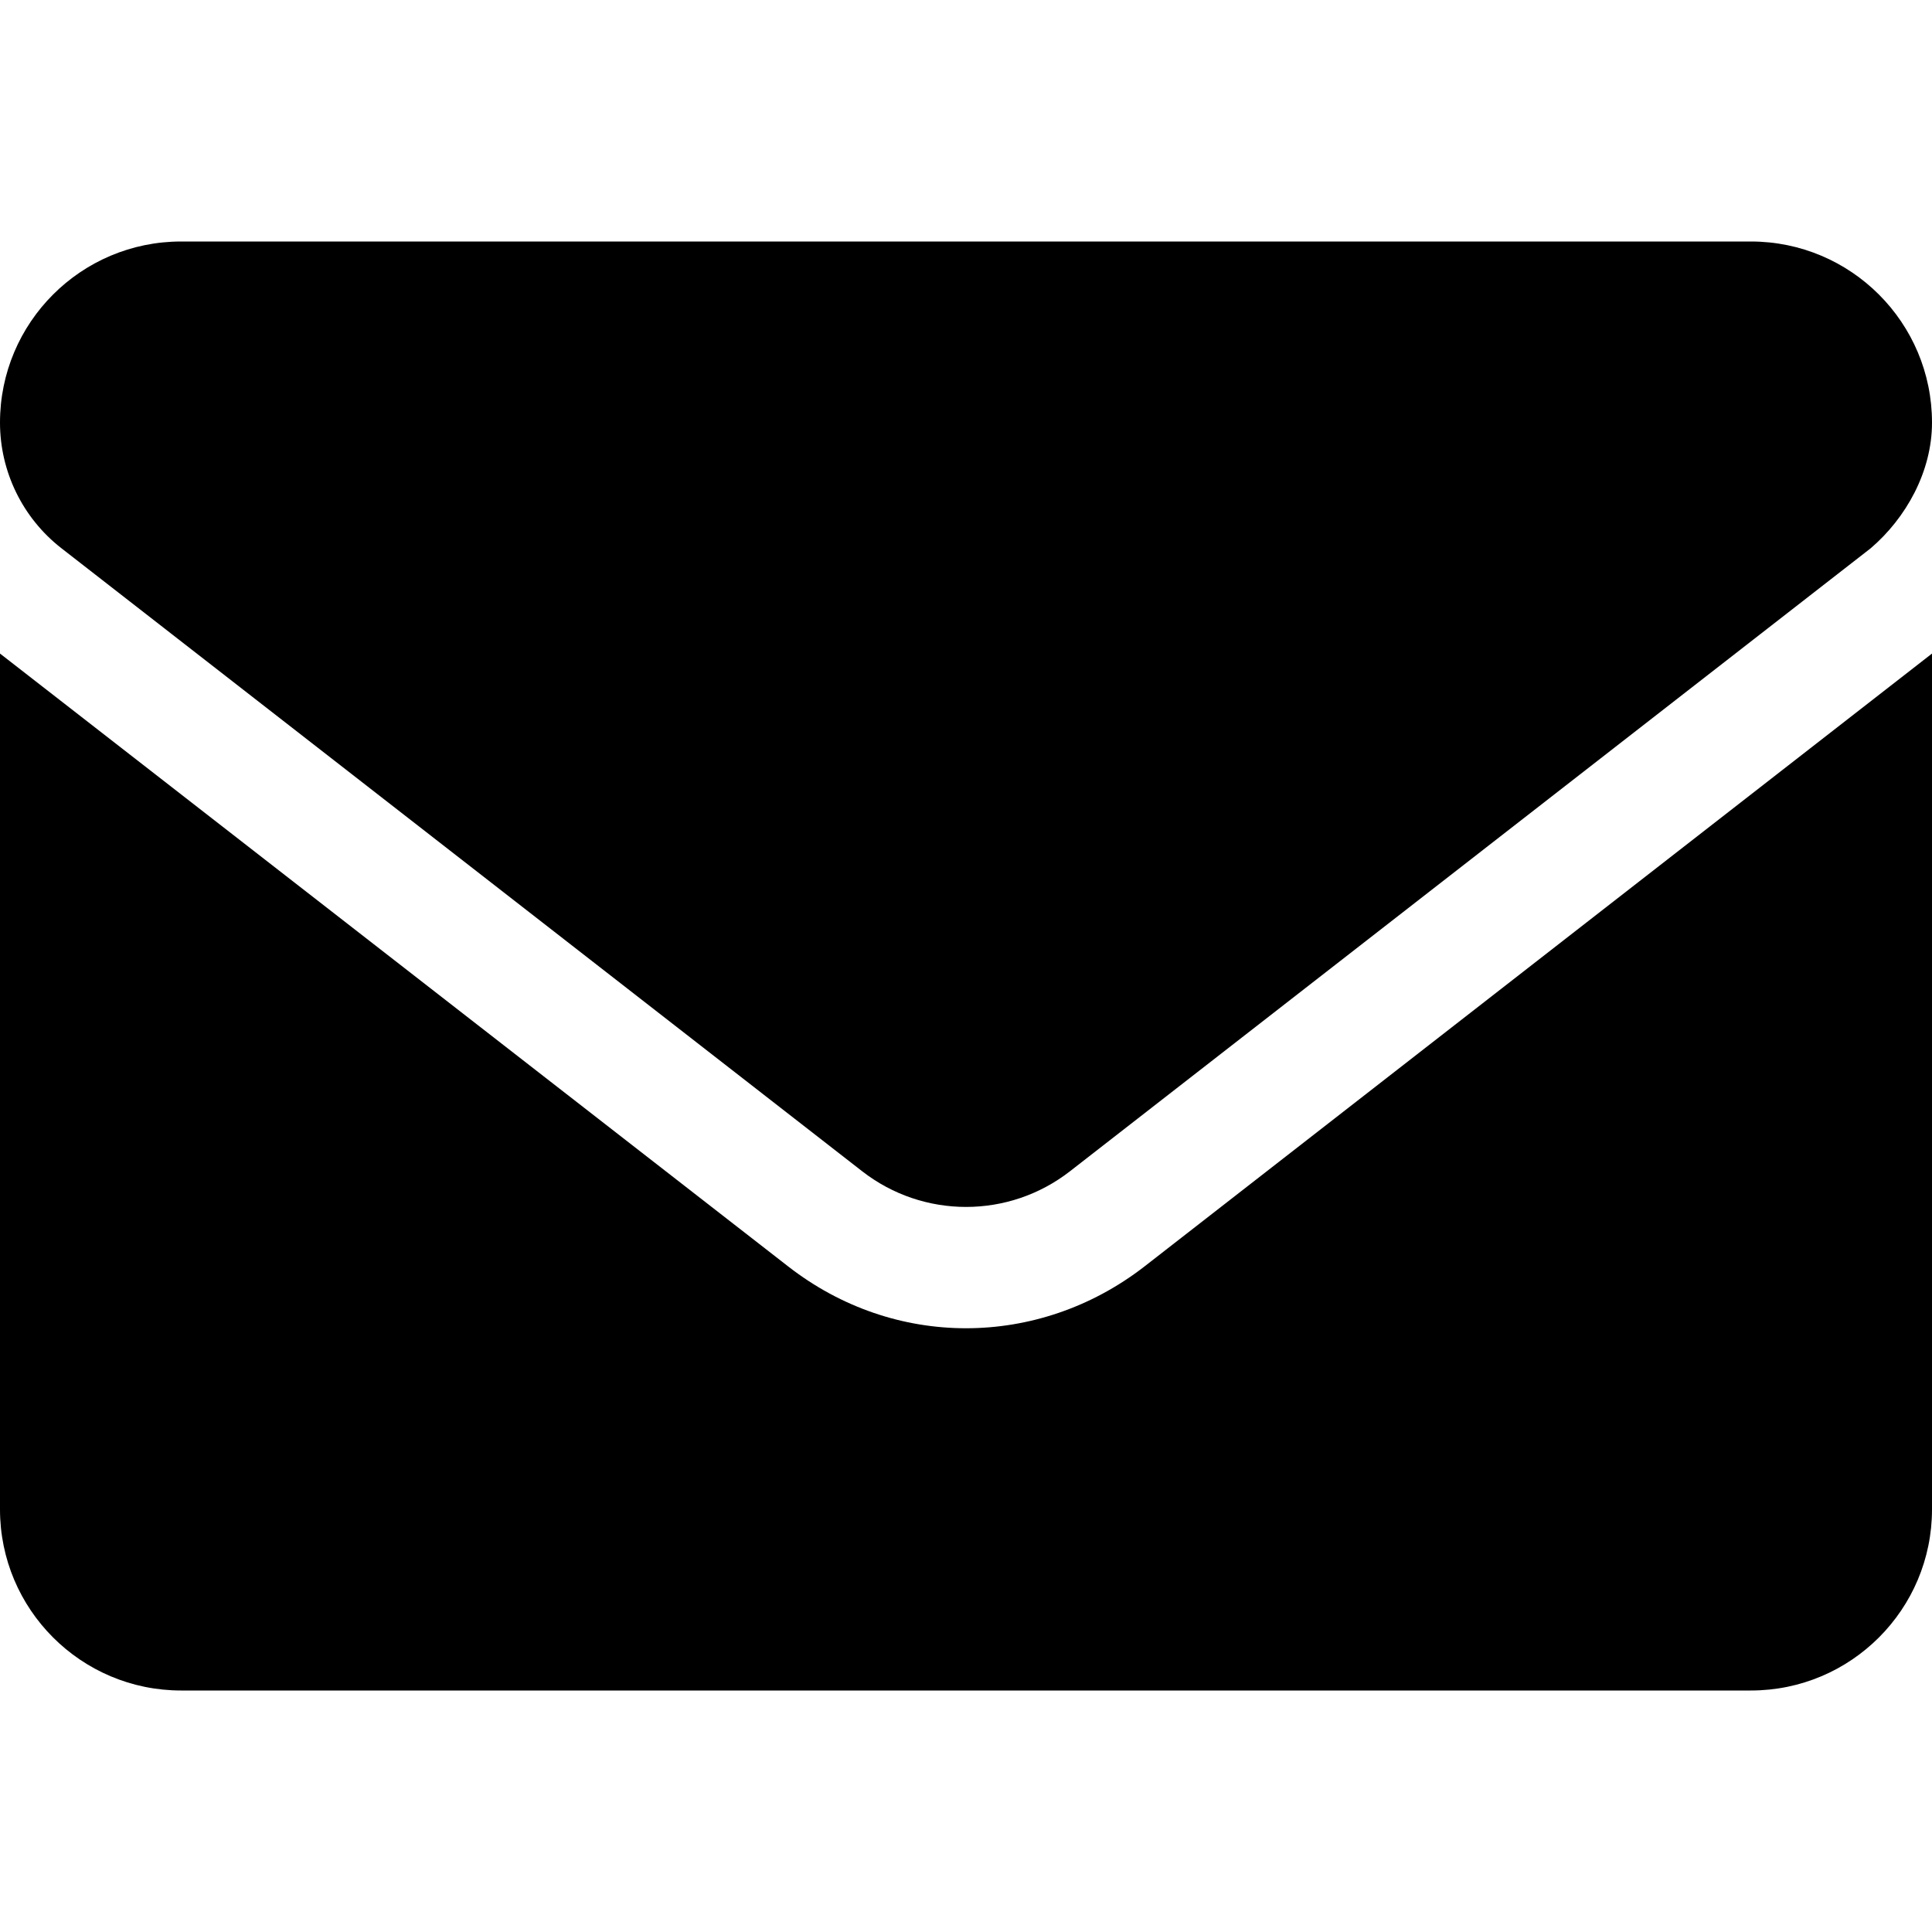
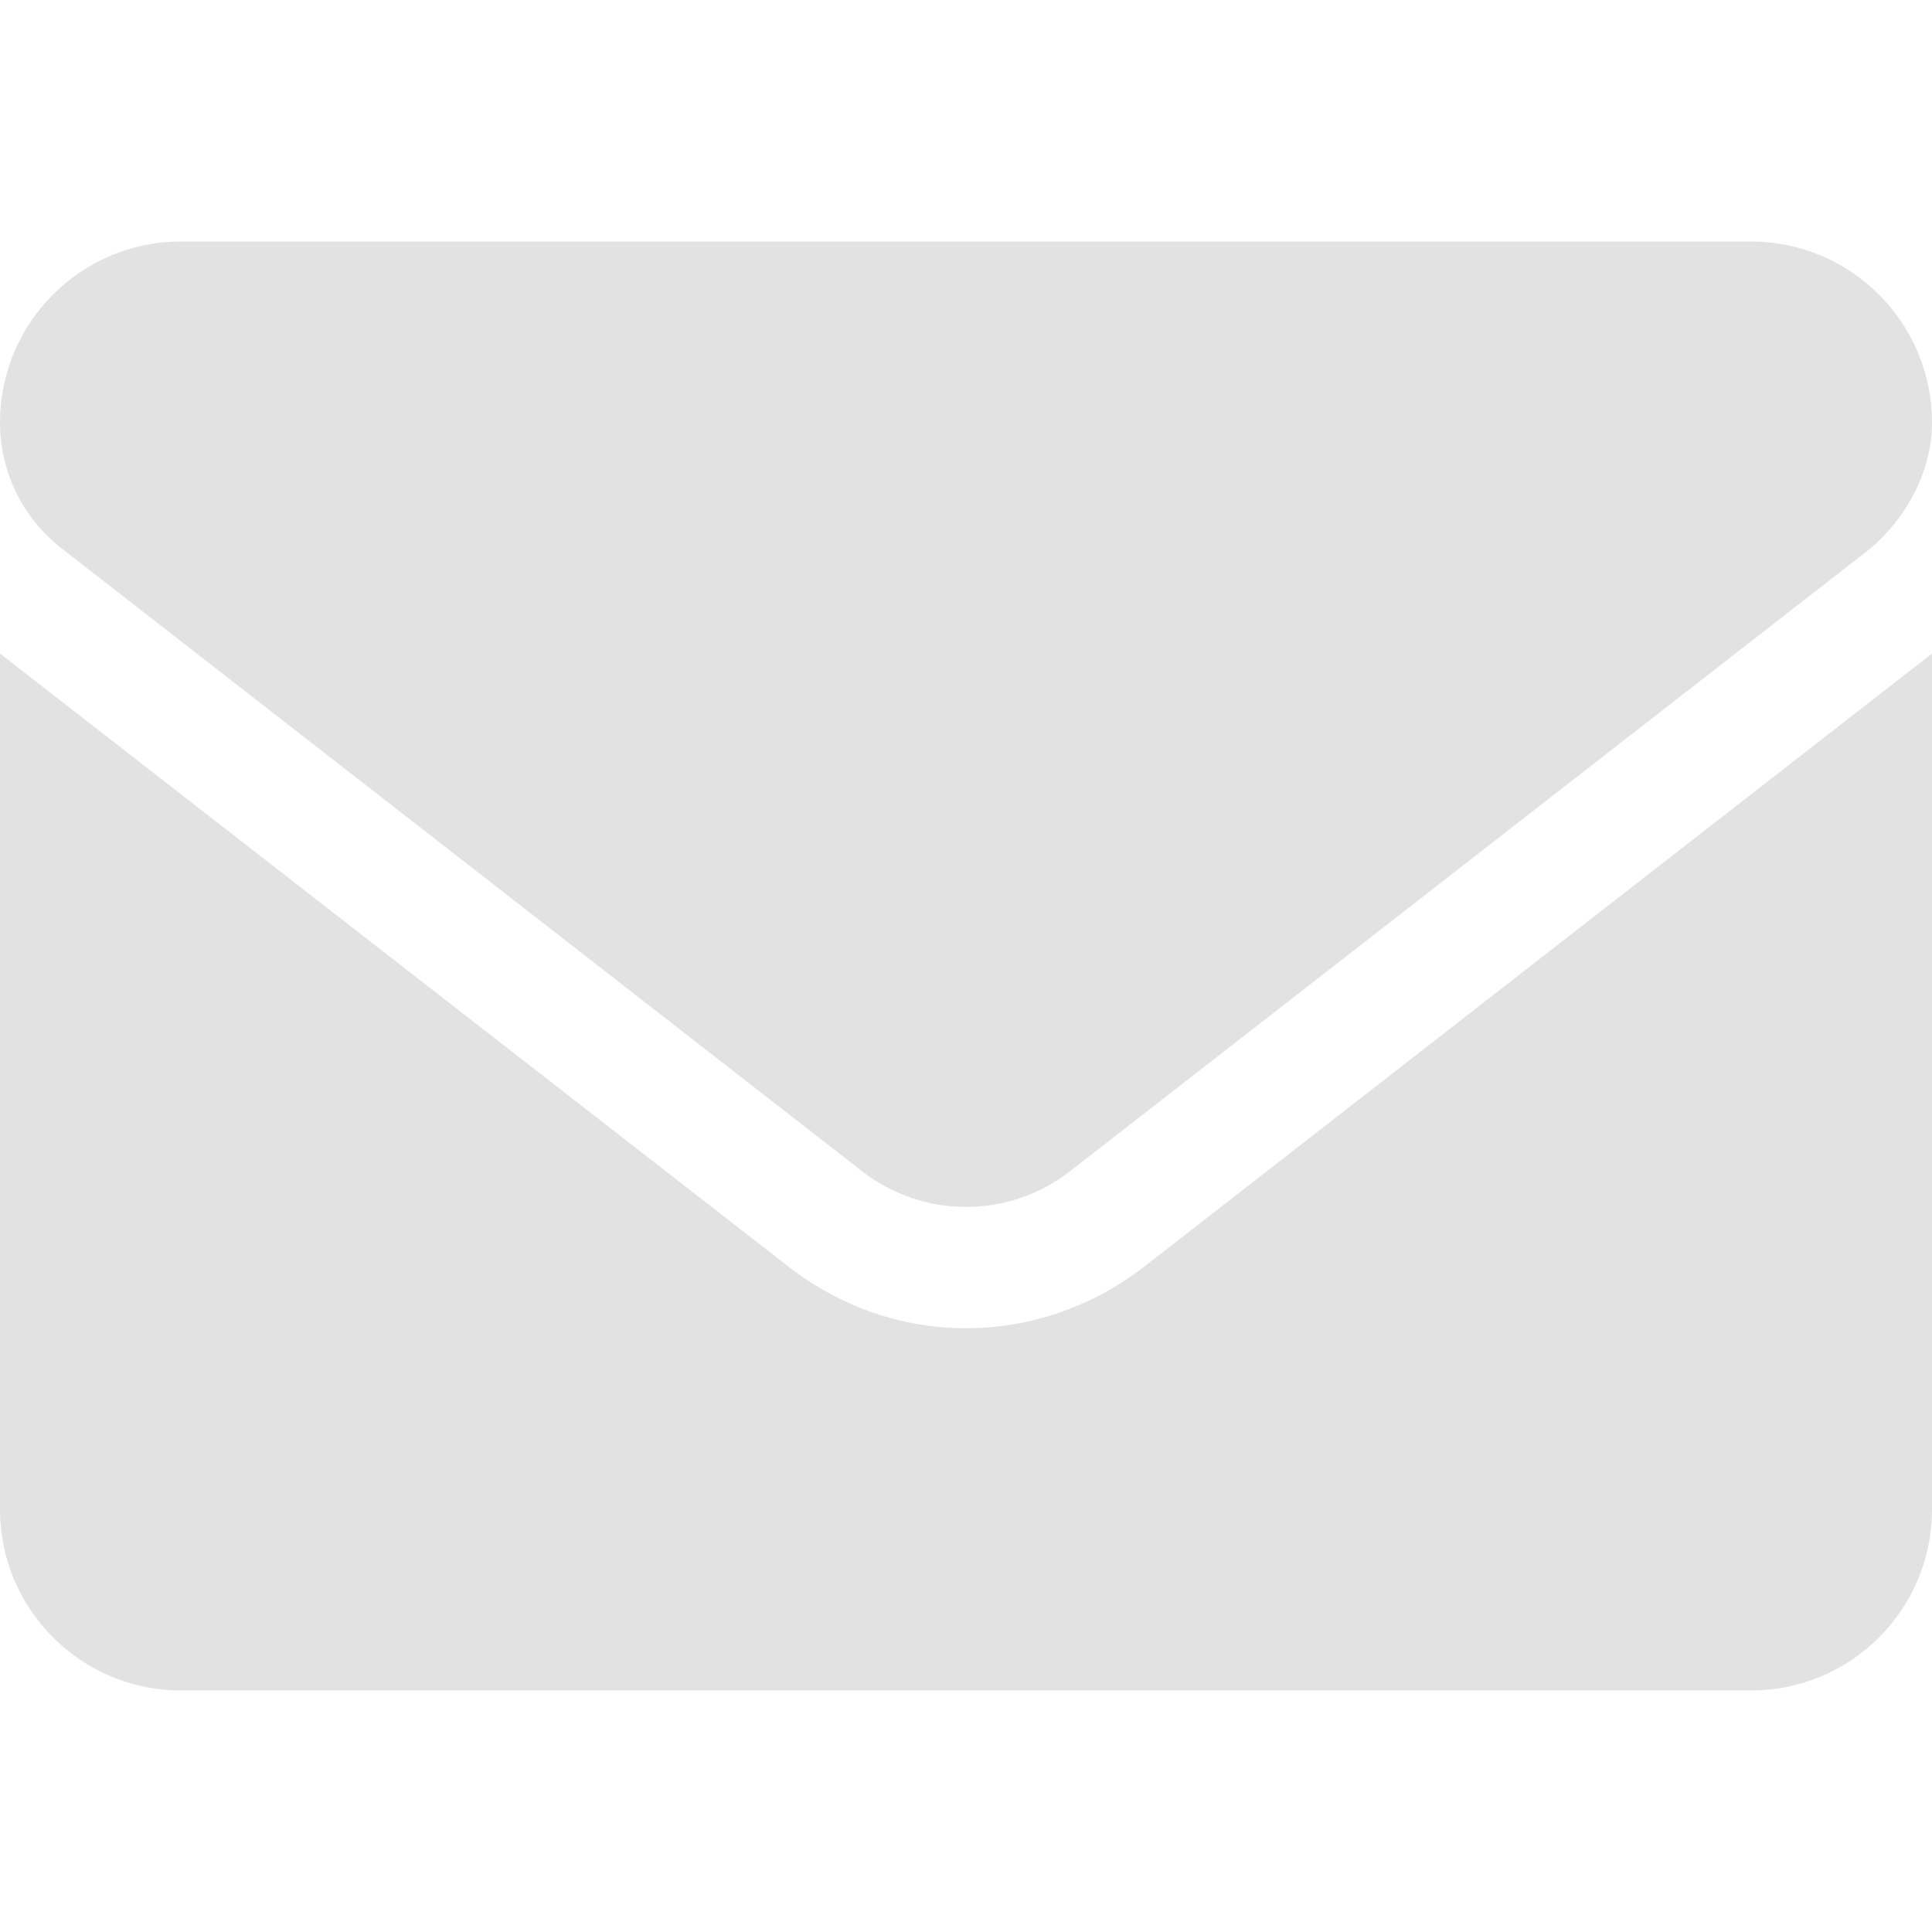
<svg xmlns="http://www.w3.org/2000/svg" aria-hidden="true" focusable="false" data-prefix="fas" data-icon="envelope" class="svg-inline--fa fa-envelope" role="img" viewBox="0 0 512 512">
-   <path fill="currentColor" d="M256 352c-16.53 0-33.06-5.422-47.16-16.41L0 173.2V400C0 426.5 21.49 448 48 448h416c26.51 0 48-21.49 48-48V173.2l-208.8 162.5C289.1 346.6 272.5 352 256 352zM16.29 145.3l212.2 165.1c16.19 12.6 38.87 12.6 55.06 0l212.2-165.1C505.1 137.3 512 125 512 112C512 85.49 490.5 64 464 64h-416C21.49 64 0 85.49 0 112C0 125 6.01 137.3 16.29 145.3z" />
+   <path fill="#d5d5d5b3" d="M256 352c-16.53 0-33.06-5.422-47.16-16.41L0 173.2V400C0 426.5 21.49 448 48 448h416c26.51 0 48-21.49 48-48V173.2l-208.8 162.5C289.1 346.6 272.5 352 256 352zM16.29 145.3l212.2 165.1c16.19 12.6 38.87 12.6 55.06 0l212.2-165.1C505.1 137.3 512 125 512 112C512 85.49 490.5 64 464 64h-416C21.49 64 0 85.49 0 112C0 125 6.01 137.3 16.29 145.3z" />
</svg>
